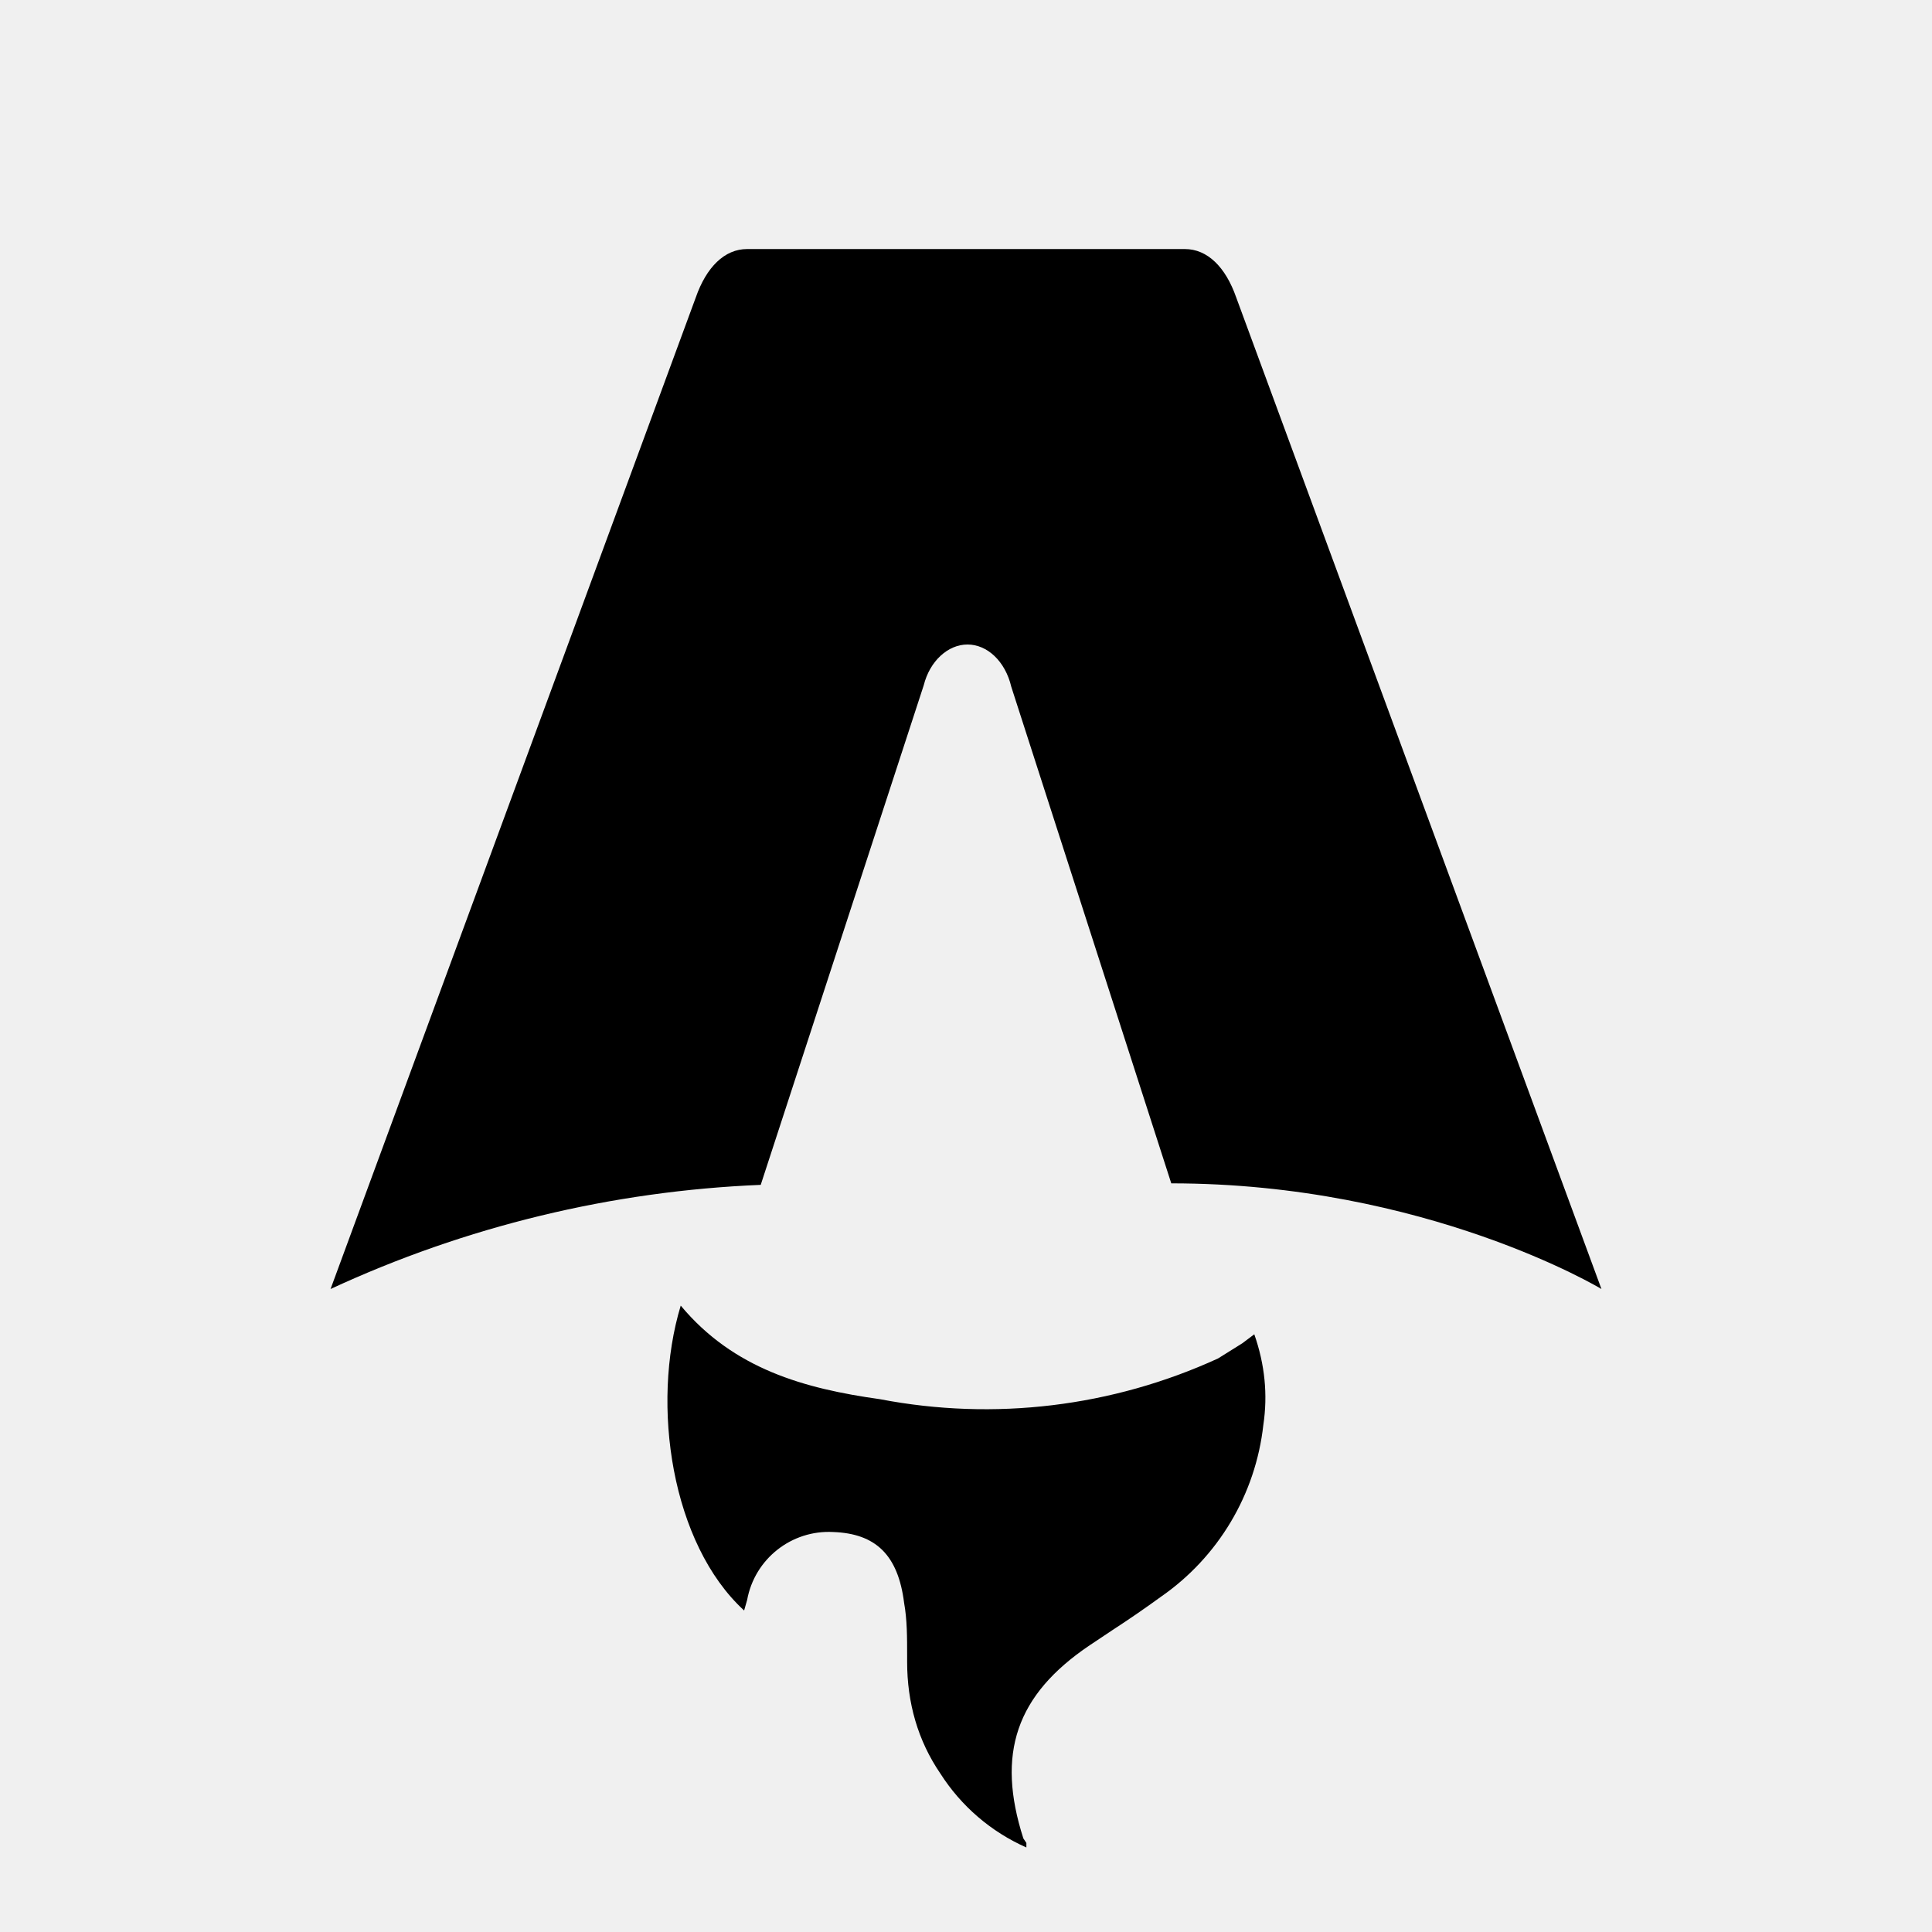
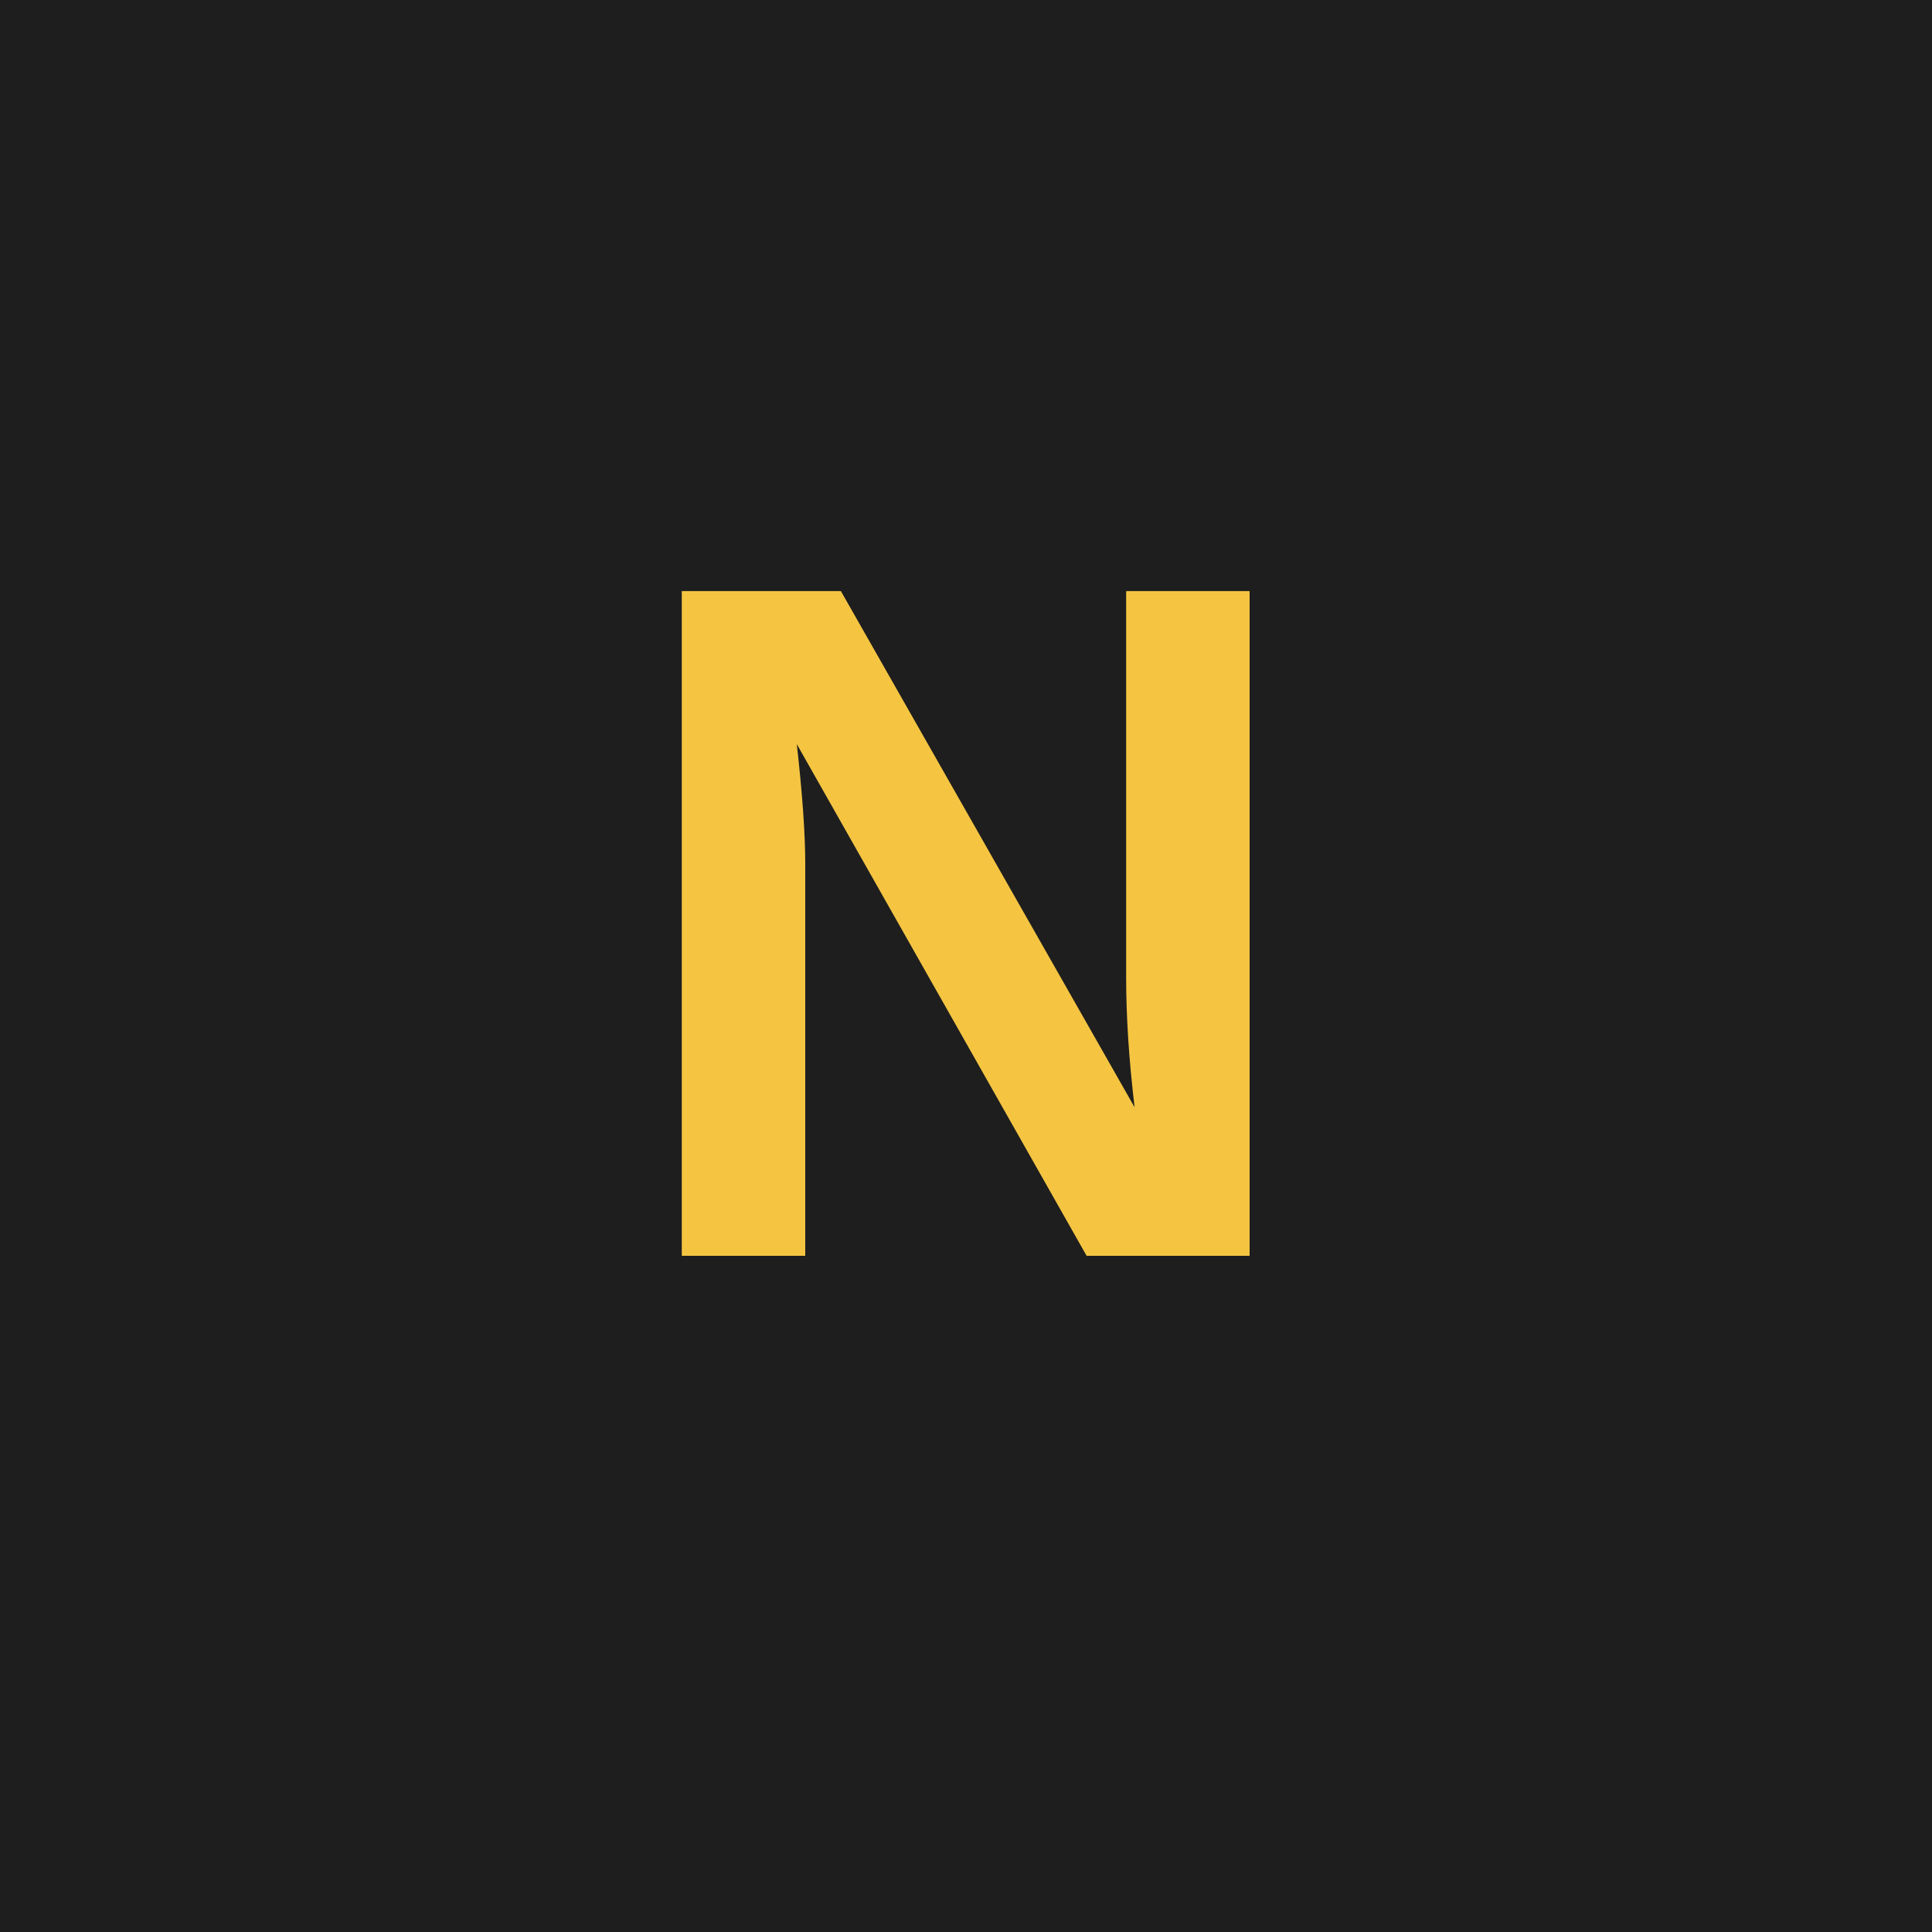
- <svg xmlns="http://www.w3.org/2000/svg" fill="none" viewBox="0 0 128 128">
-   <path d="M50.4 78.5a75.1 75.1 0 0 0-28.5 6.9l24.2-65.7c.7-2 1.9-3.2 3.4-3.2h29c1.5 0 2.7 1.2 3.4 3.2l24.2 65.7s-11.6-7-28.5-7L67 45.5c-.4-1.7-1.6-2.8-2.9-2.8-1.3 0-2.5 1.1-2.9 2.7L50.4 78.5Zm-1.1 28.2Zm-4.2-20.2c-2 6.6-.6 15.8 4.2 20.2a17.5 17.5 0 0 1 .2-.7 5.5 5.5 0 0 1 5.7-4.5c2.8.1 4.3 1.5 4.7 4.7.2 1.1.2 2.3.2 3.5v.4c0 2.7.7 5.2 2.2 7.4a13 13 0 0 0 5.7 4.9v-.3l-.2-.3c-1.8-5.6-.5-9.5 4.4-12.8l1.5-1a73 73 0 0 0 3.2-2.2 16 16 0 0 0 6.8-11.4c.3-2 .1-4-.6-6l-.8.6-1.6 1a37 37 0 0 1-22.4 2.7c-5-.7-9.7-2-13.2-6.2Z" />
-   <style>
-         path { fill: #000; }
-         @media (prefers-color-scheme: dark) {
-             path { fill: #FFF; }
-         }
-     </style>
+ <svg xmlns="http://www.w3.org/2000/svg" viewBox="0 0 100 100" width="100" height="100">
+   <rect width="100" height="100" fill="#1E1E1E" />
+   <text x="50" y="65" font-family="Arial, sans-serif" font-size="50" font-weight="bold" fill="#F5C542" text-anchor="middle">N</text>
</svg>
